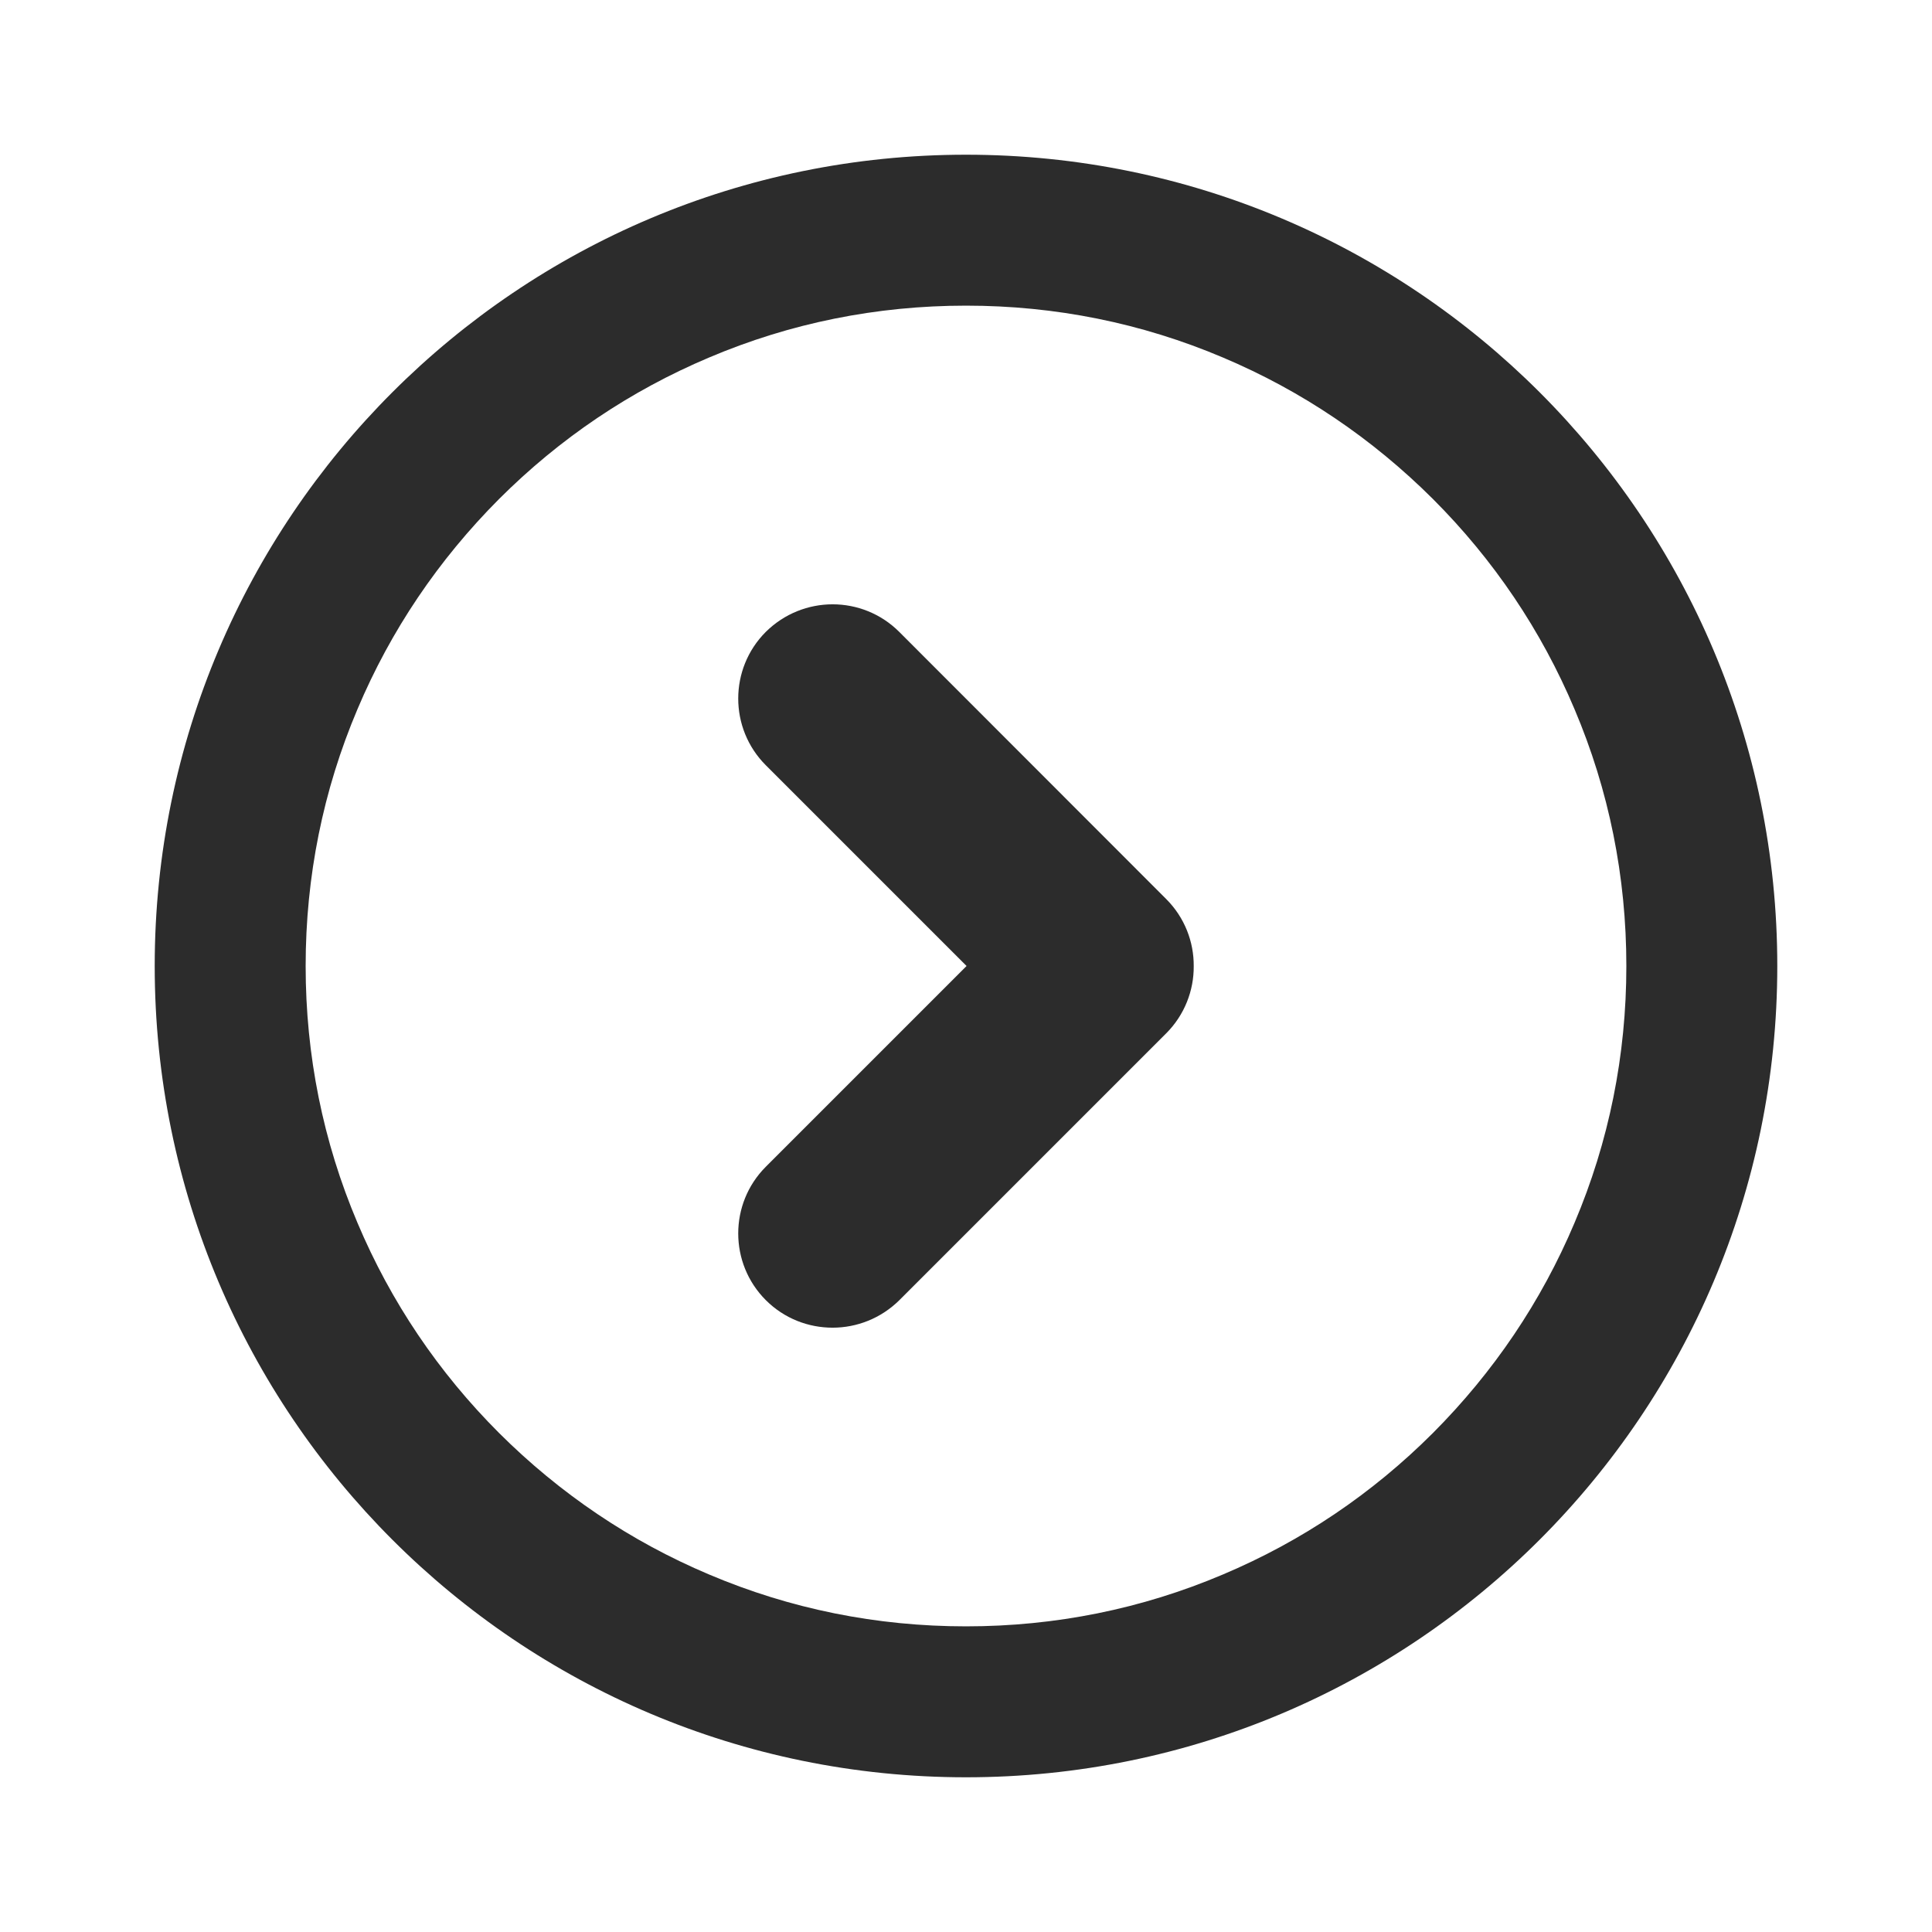
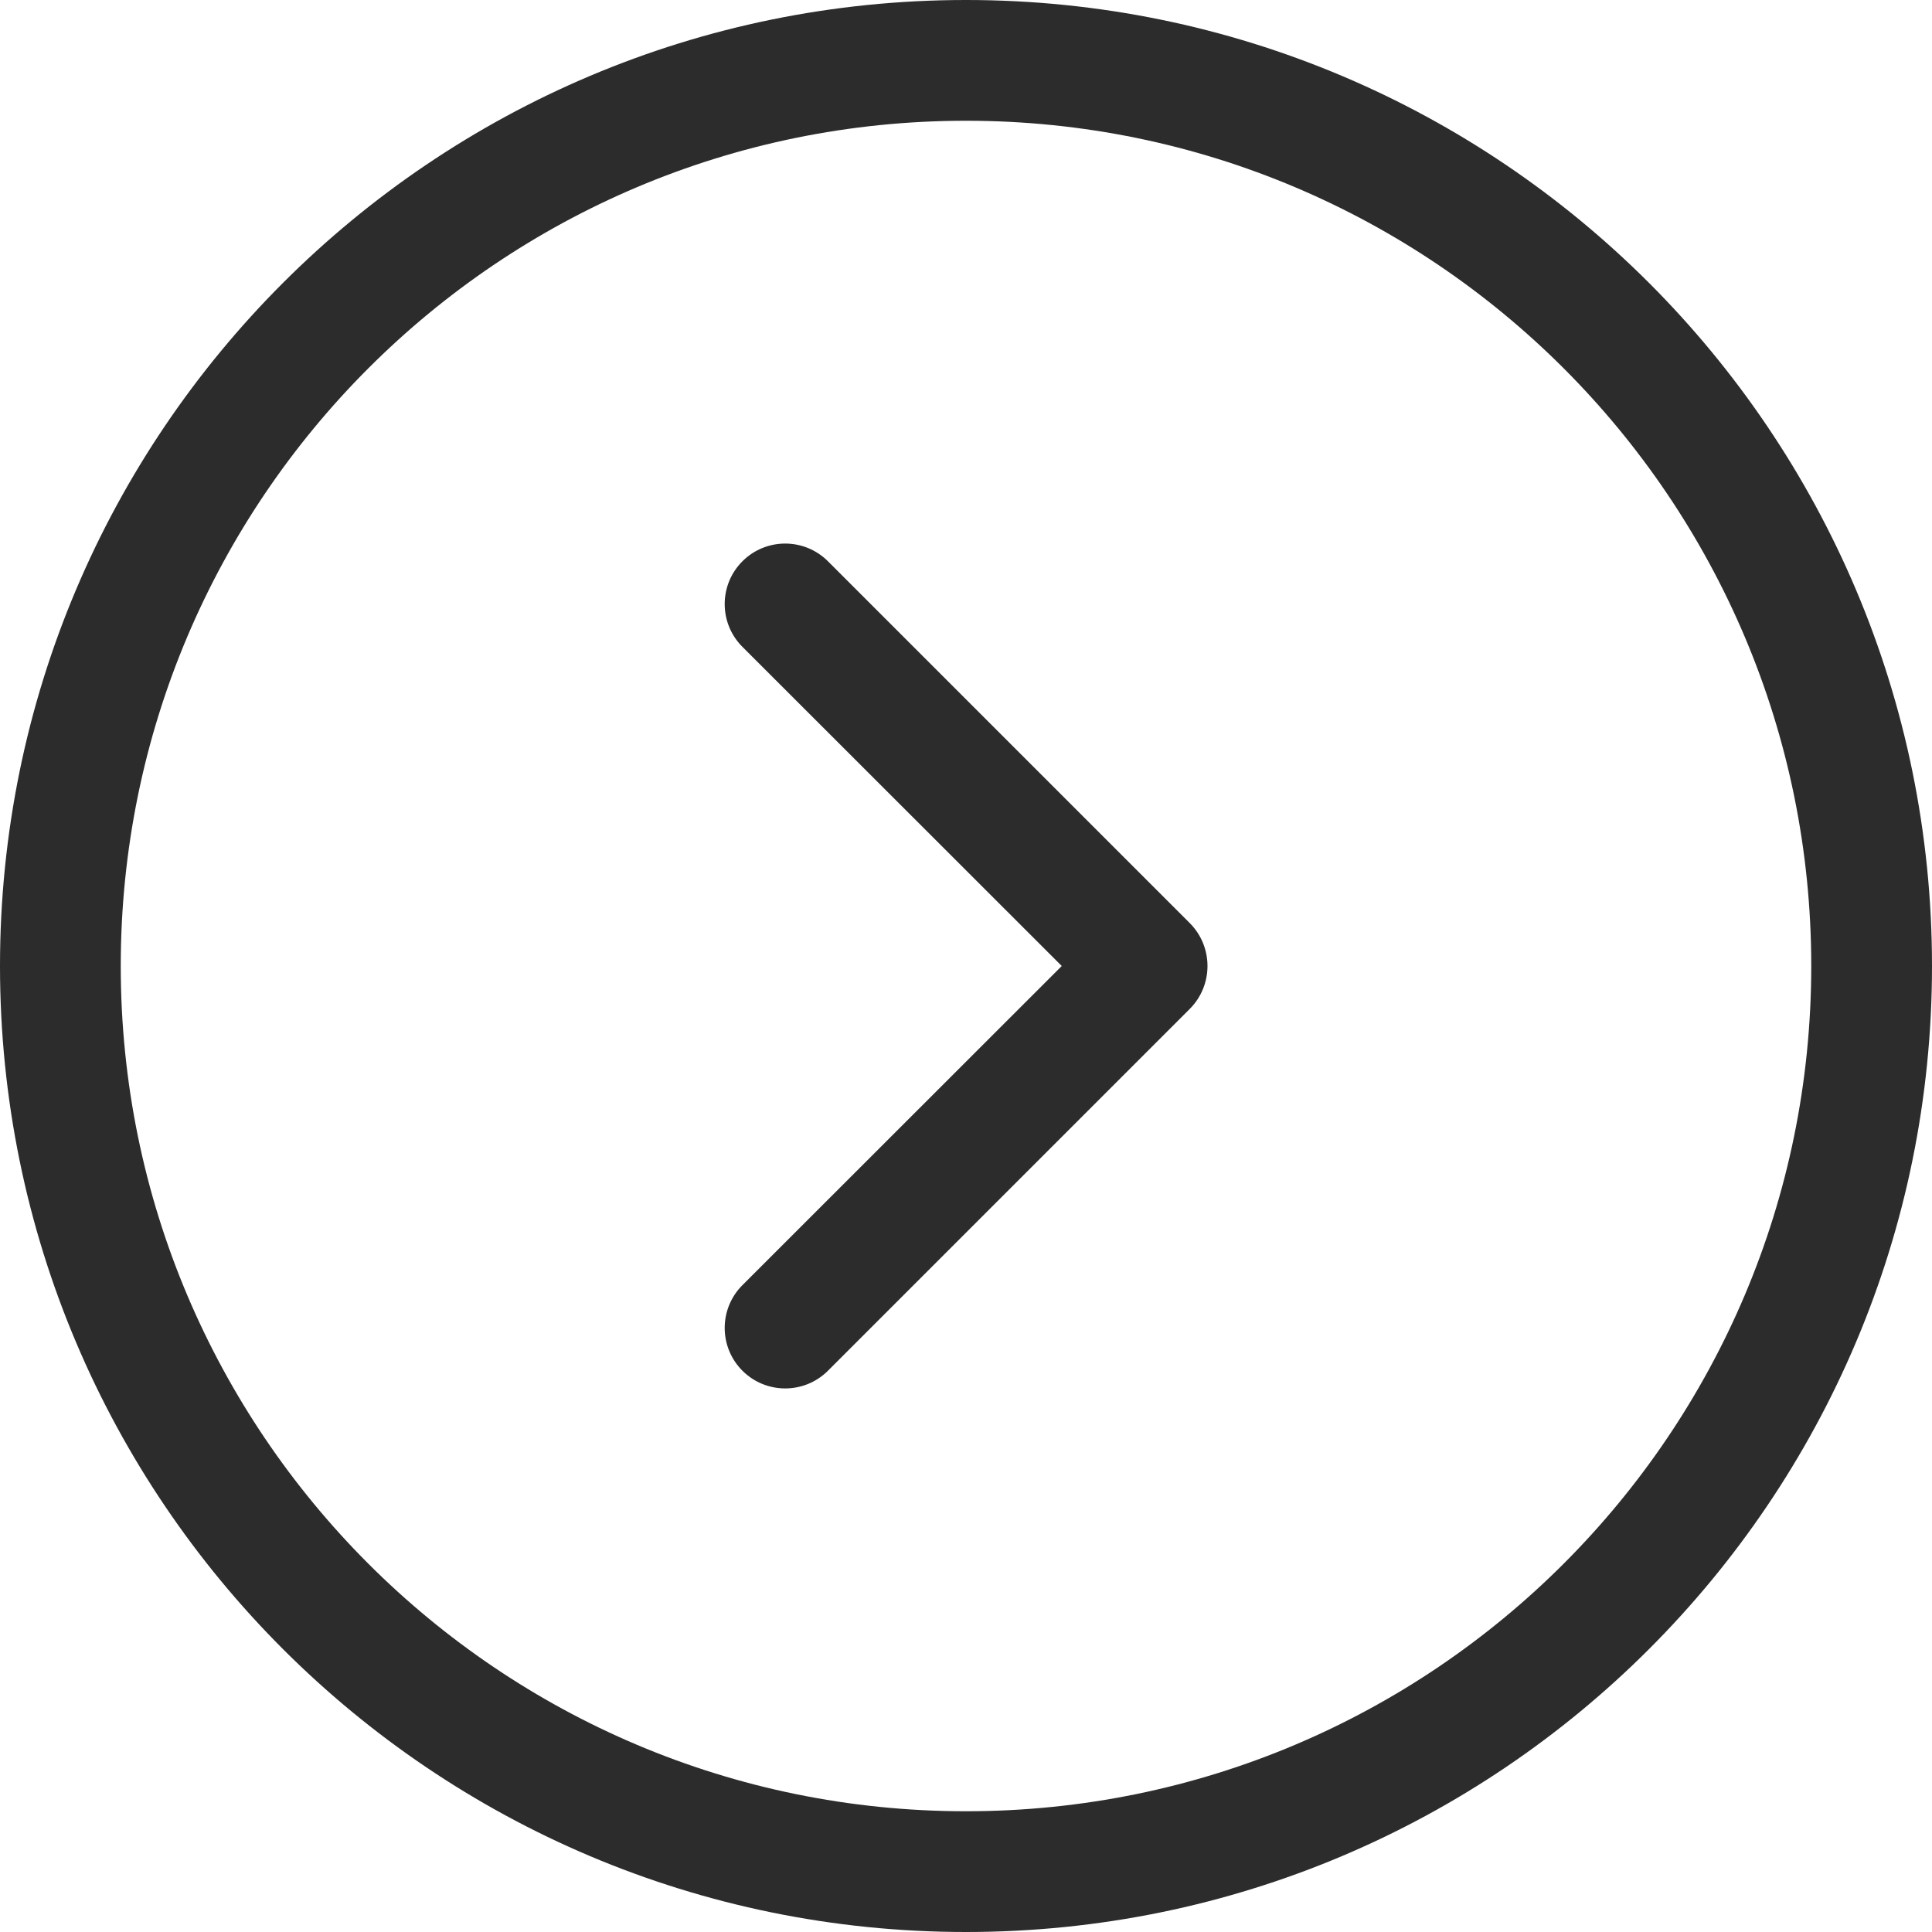
- <svg xmlns="http://www.w3.org/2000/svg" t="1595943827610" class="icon" viewBox="0 0 1024 1024" version="1.1" p-id="2109" width="200" height="200">
+ <svg xmlns="http://www.w3.org/2000/svg" t="1595989092219" class="icon" viewBox="0 0 1024 1024" version="1.1" p-id="4927" width="200" height="200">
  <defs>
    <style type="text/css" />
  </defs>
-   <path d="M512 162c47.3 0 93.1 9.2 136.2 27.5 41.7 17.6 79.1 42.9 111.3 75 32.2 32.2 57.4 69.6 75 111.3C852.8 418.9 862 464.7 862 512s-9.2 93.1-27.5 136.2c-17.6 41.7-42.9 79.1-75 111.3-32.2 32.2-69.6 57.4-111.3 75C605.1 852.8 559.3 862 512 862s-93.1-9.2-136.2-27.5c-41.7-17.6-79.1-42.9-111.3-75-32.2-32.2-57.4-69.6-75-111.3C171.2 605.1 162 559.3 162 512s9.2-93.1 27.5-136.2c17.6-41.7 42.9-79.1 75-111.3 32.2-32.2 69.6-57.4 111.3-75C418.9 171.2 464.7 162 512 162m0-80C274.5 82 82 274.5 82 512s192.5 430 430 430 430-192.5 430-430S749.5 82 512 82z" fill="#2c2c2c" p-id="2110" />
-   <path d="M441.3 320.3c-12.8 0-25.6 4.9-35.4 14.6-19.5 19.5-19.5 51.2 0 70.7L512.3 512 405.9 618.4c-19.5 19.5-19.5 51.2 0 70.7 9.8 9.8 22.6 14.6 35.4 14.6s25.6-4.9 35.4-14.6l141.4-141.4c9.8-9.8 14.7-22.8 14.6-35.6 0.1-12.9-4.8-25.8-14.6-35.6L476.6 334.9c-9.7-9.7-22.5-14.6-35.3-14.6z" fill="#2c2c2c" p-id="2111" />
+   <path d="M512 1024a512 512 0 1 1 512-512 512 512 0 0 1-512 512z m0-960a448 448 0 1 0 448 448A448 448 0 0 0 512 64z m-73.376 662.72a32.064 32.064 0 0 1-45.248-45.44L562.752 512l-169.376-169.28a32.064 32.064 0 0 1 45.248-45.44l192 192a32.224 32.224 0 0 1 0 45.44z" p-id="4928" fill="#2c2c2c" />
</svg>
